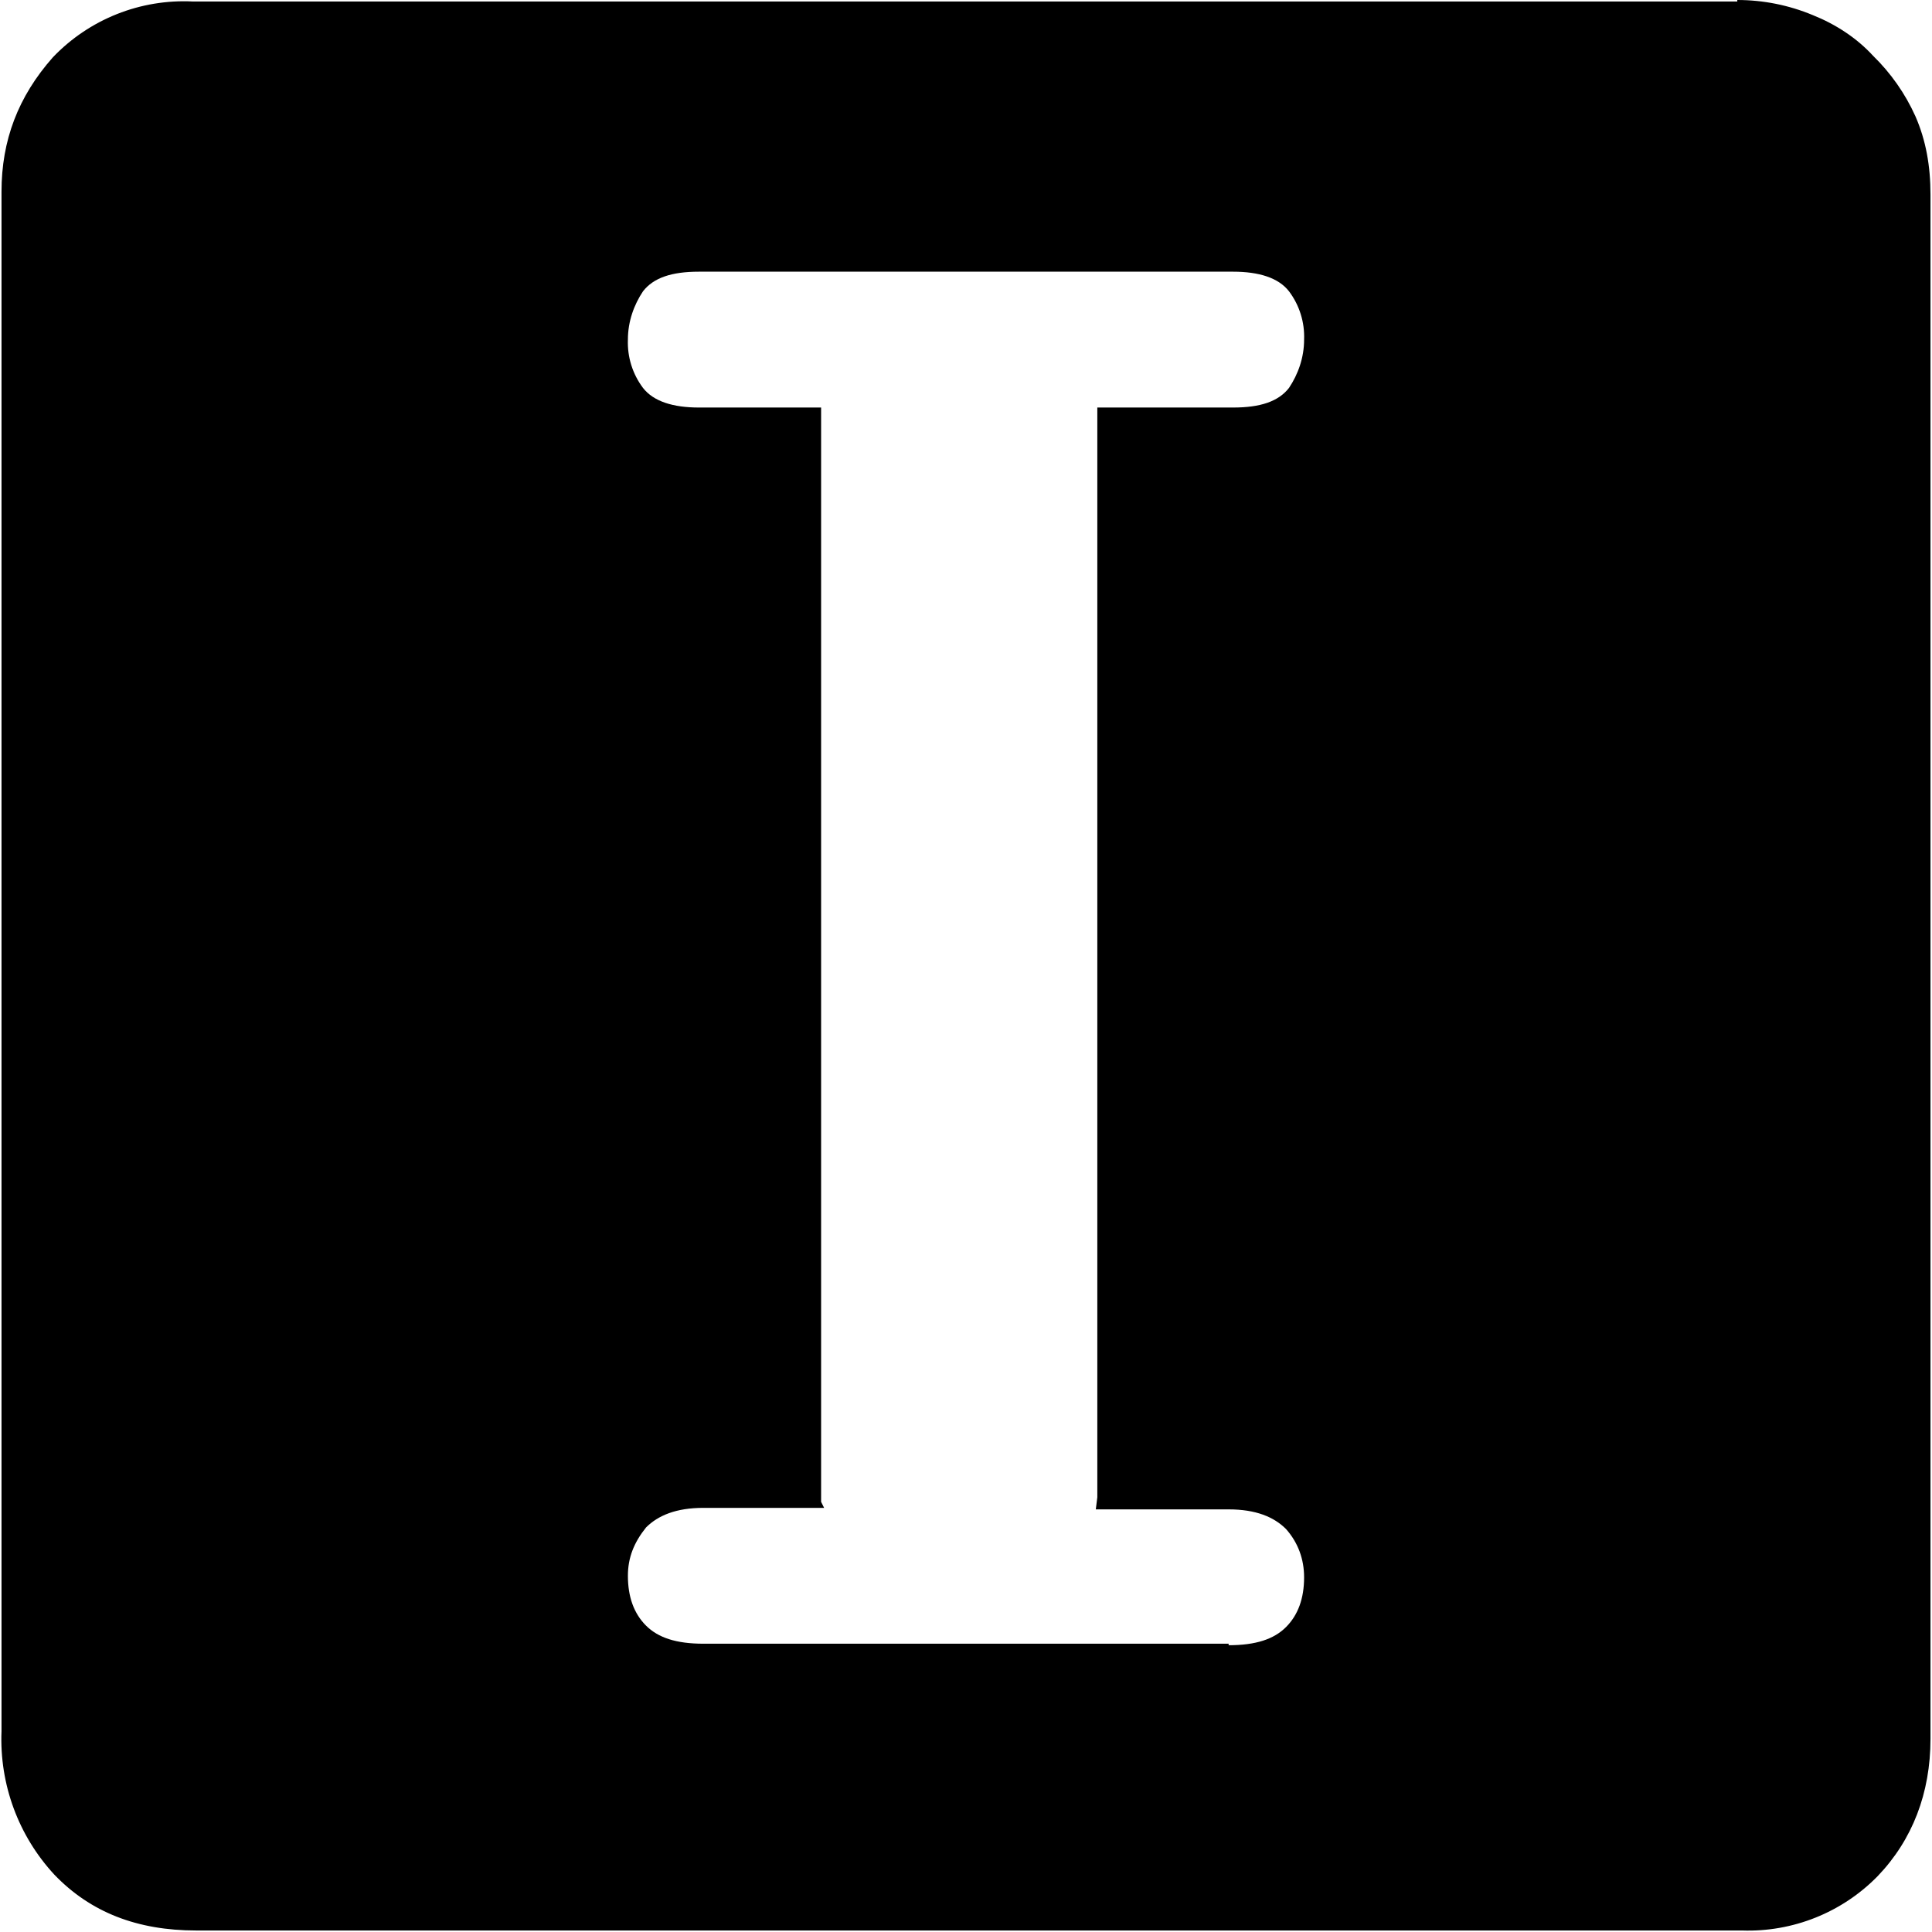
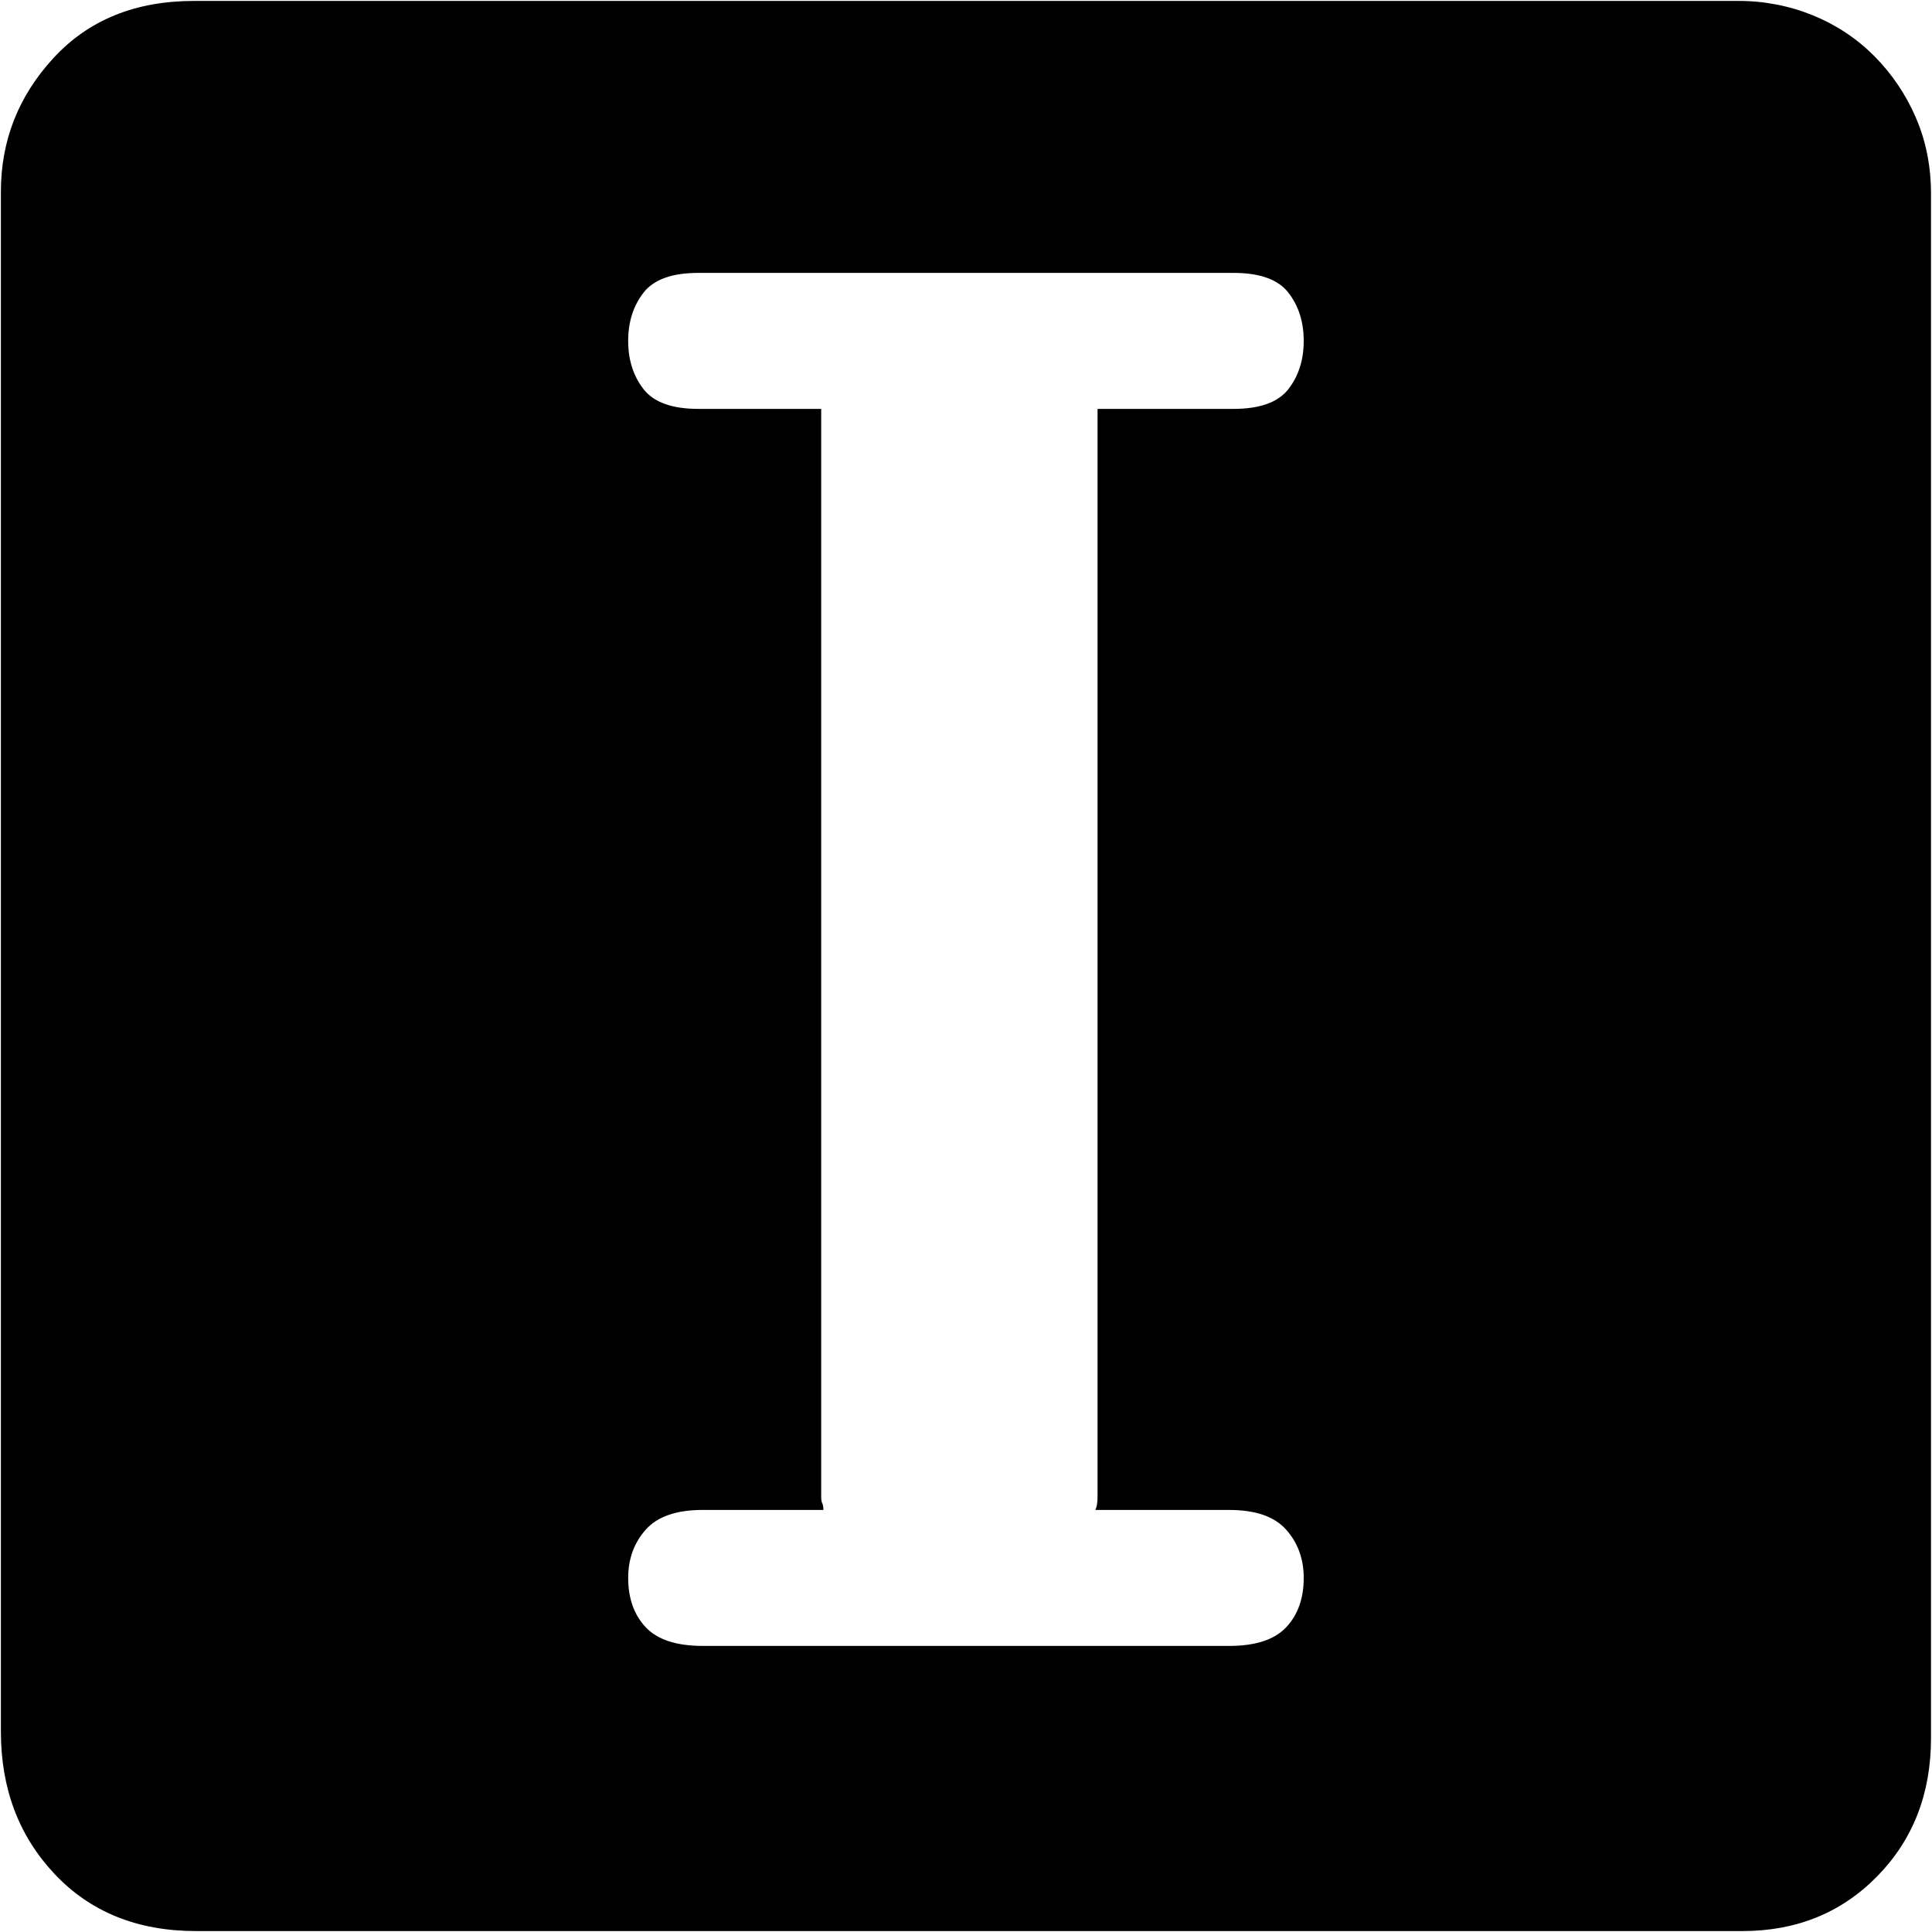
- <svg xmlns="http://www.w3.org/2000/svg" width="128" height="128">
-   <path d="M115.1 0a13 13 0 0 1 5 1c1.5.6 2.9 1.5 4 2.7a13.1 13.1 0 0 1 2.8 4c.7 1.6 1 3.3 1 5.2v102.3c0 3.6-1.2 6.7-3.5 9.1a12 12 0 0 1-9 3.6H13c-3.9 0-7-1.2-9.4-3.7a13.2 13.2 0 0 1-3.5-9.5v-102c0-3.4 1.1-6.3 3.4-8.9A12 12 0 0 1 12.8.1h102.3zM81.4 109c1.8 0 3-.4 3.8-1.2.8-.8 1.2-1.9 1.2-3.3 0-1.2-.4-2.3-1.2-3.2-.8-.8-2-1.3-3.8-1.3h-8.8l.1-.8V27h9c1.8 0 3-.4 3.7-1.3.6-.9 1-2 1-3.2a5 5 0 0 0-1-3.2c-.7-.9-2-1.3-3.7-1.3H46.3c-1.8 0-3 .4-3.7 1.3-.6.9-1 2-1 3.2a5 5 0 0 0 1 3.2c.7.9 2 1.3 3.7 1.3h8.1v72.5l.2.4h-8c-1.8 0-3 .5-3.8 1.3-.8 1-1.2 2-1.2 3.2 0 1.4.4 2.5 1.2 3.3.8.8 2 1.2 3.8 1.2h34.8z" />
+ <svg xmlns="http://www.w3.org/2000/svg" viewBox="0 0 128 128">
+   <path d="M115.147.062a13 13 0 0 1 4.94.945c1.55.63 2.907 1.526 4.069 2.688a13.148 13.148 0 0 1 2.761 4.069c.678 1.55 1.017 3.245 1.017 5.086v102.3c0 3.681-1.187 6.733-3.56 9.155-2.373 2.422-5.352 3.633-8.937 3.633H12.992c-3.875 0-7-1.26-9.373-3.779-2.373-2.518-3.56-5.667-3.56-9.445V12.704c0-3.39 1.163-6.345 3.488-8.863C5.872 1.32 8.972.062 12.847.062h102.3zM81.434 109.047c1.744 0 3.003-.412 3.778-1.235.775-.824 1.163-1.914 1.163-3.27 0-1.26-.388-2.325-1.163-3.197-.775-.872-2.034-1.307-3.778-1.307H72.57c.097-.194.145-.485.145-.872V27.09h9.01c1.743 0 2.954-.436 3.633-1.308.678-.872 1.017-1.938 1.017-3.197 0-1.26-.34-2.325-1.017-3.197-.679-.872-1.89-1.308-3.633-1.308H46.268c-1.743 0-2.954.436-3.632 1.308-.678.872-1.018 1.938-1.018 3.197 0 1.26.34 2.325 1.018 3.197.678.872 1.889 1.308 3.632 1.308h8.138v72.075c0 .193.024.339.073.436.048.096.072.242.072.436H46.56c-1.744 0-3.003.435-3.778 1.307-.775.872-1.163 1.938-1.163 3.197 0 1.356.388 2.446 1.163 3.27.775.823 2.034 1.235 3.778 1.235h34.875z" />
</svg>
